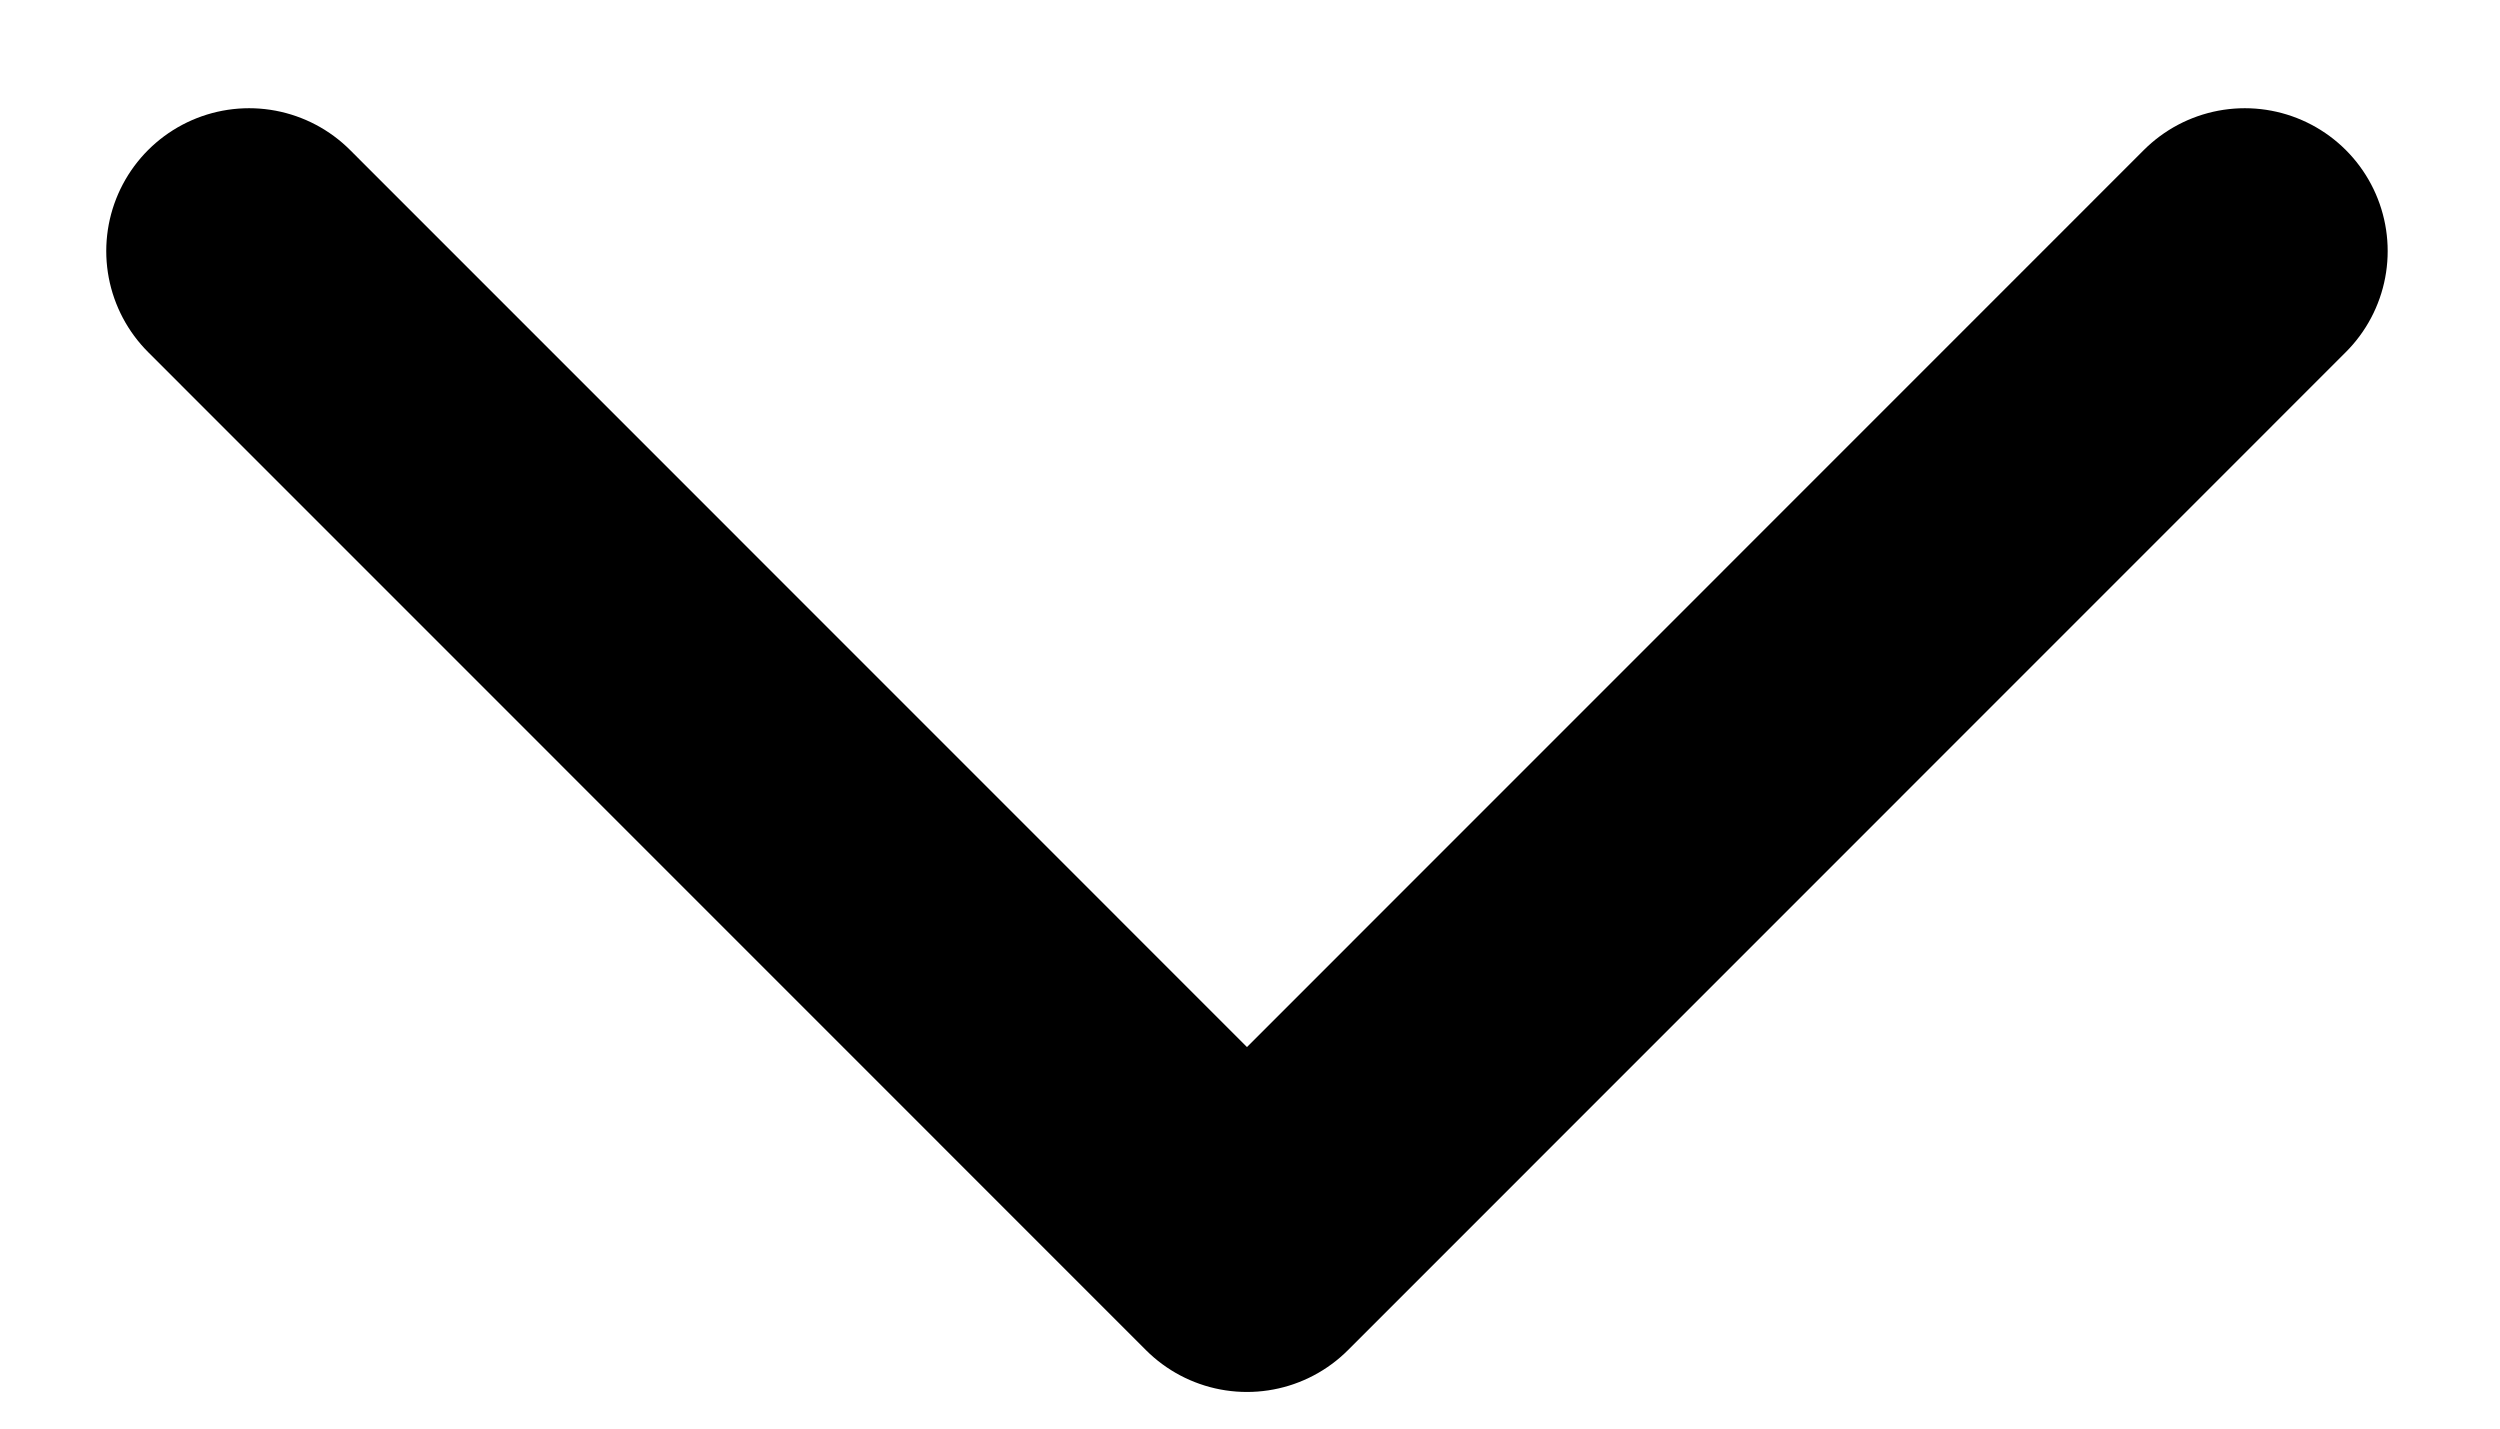
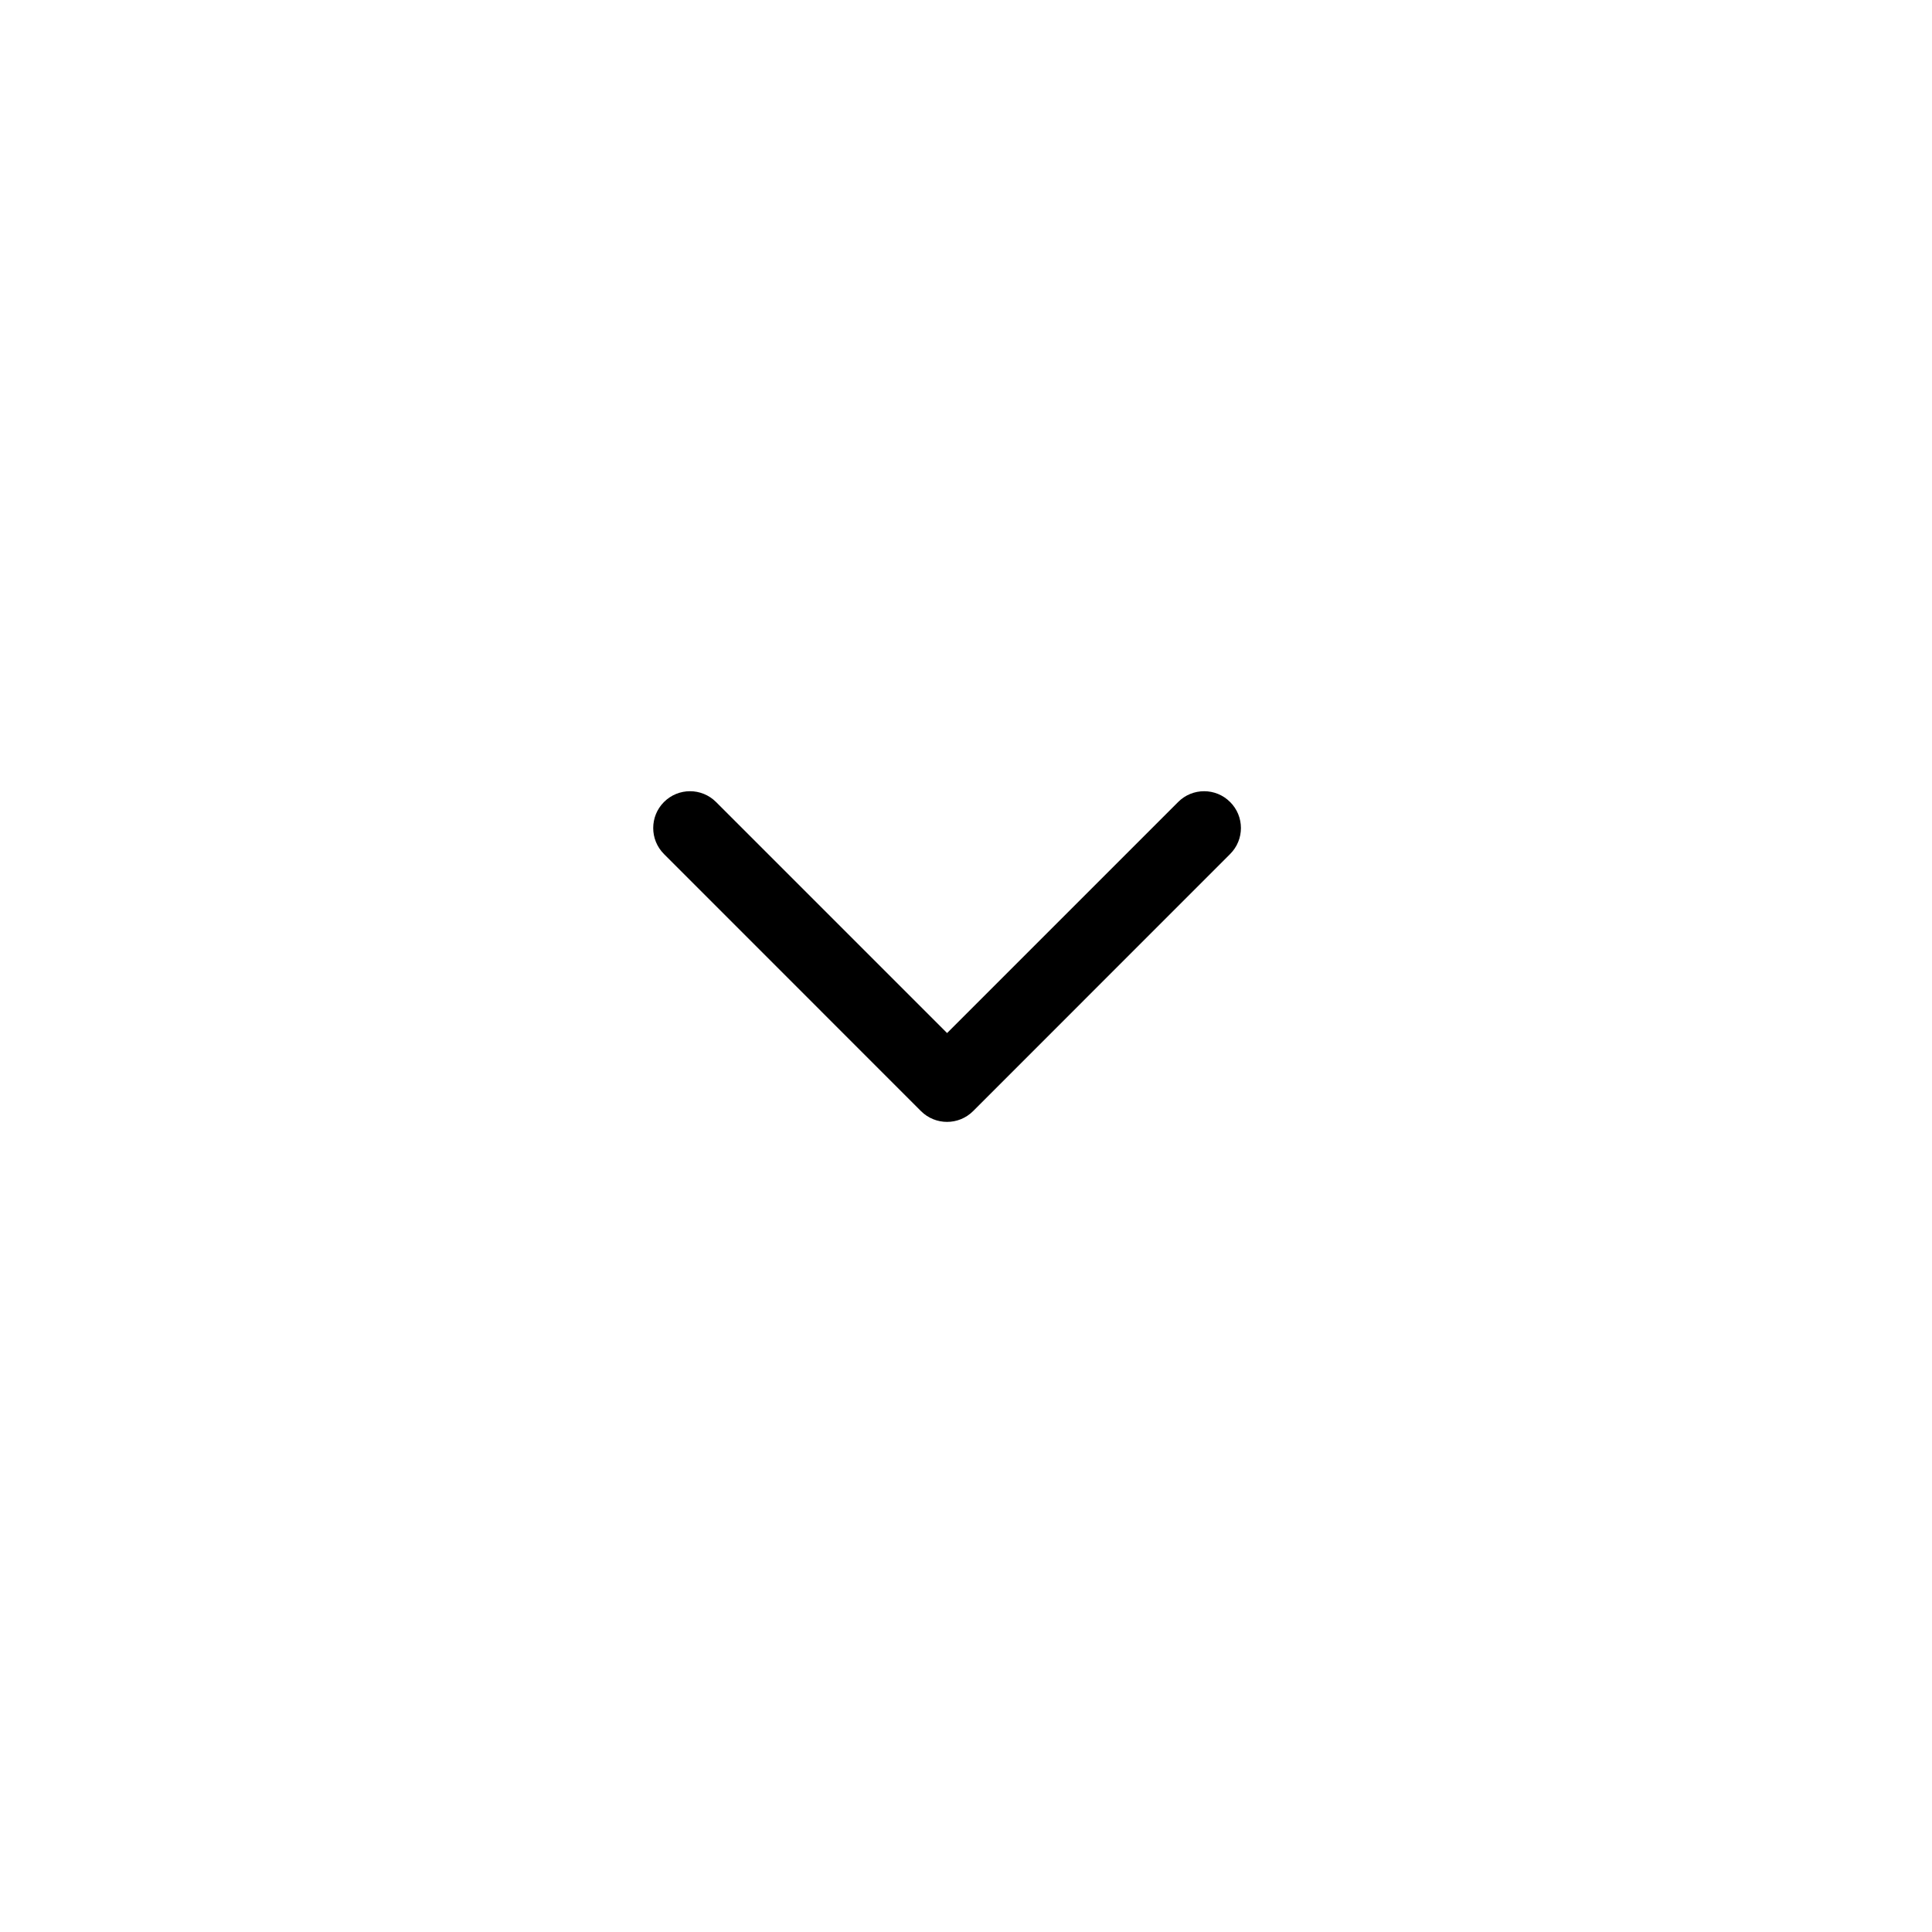
- <svg xmlns="http://www.w3.org/2000/svg" width="14" height="8" viewBox="0 0 14 8" fill="none">
-   <path d="M1.395 1.406L6.983 6.995L12.571 1.406" stroke="currentColor" stroke-width="1.6" stroke-linecap="round" stroke-linejoin="round" />
+ <svg xmlns="http://www.w3.org/2000/svg" viewBox="0 0 24 24" fill="none">
+   <path d="M14.635 9.963C14.813 9.784 15.103 9.784 15.281 9.963C15.46 10.141 15.46 10.431 15.281 10.609L12.088 13.803C11.909 13.981 11.62 13.981 11.441 13.803L8.248 10.609C8.07 10.431 8.07 10.141 8.248 9.963C8.427 9.784 8.716 9.784 8.895 9.963L11.765 12.833L14.635 9.963Z" fill="currentColor" />
</svg>
